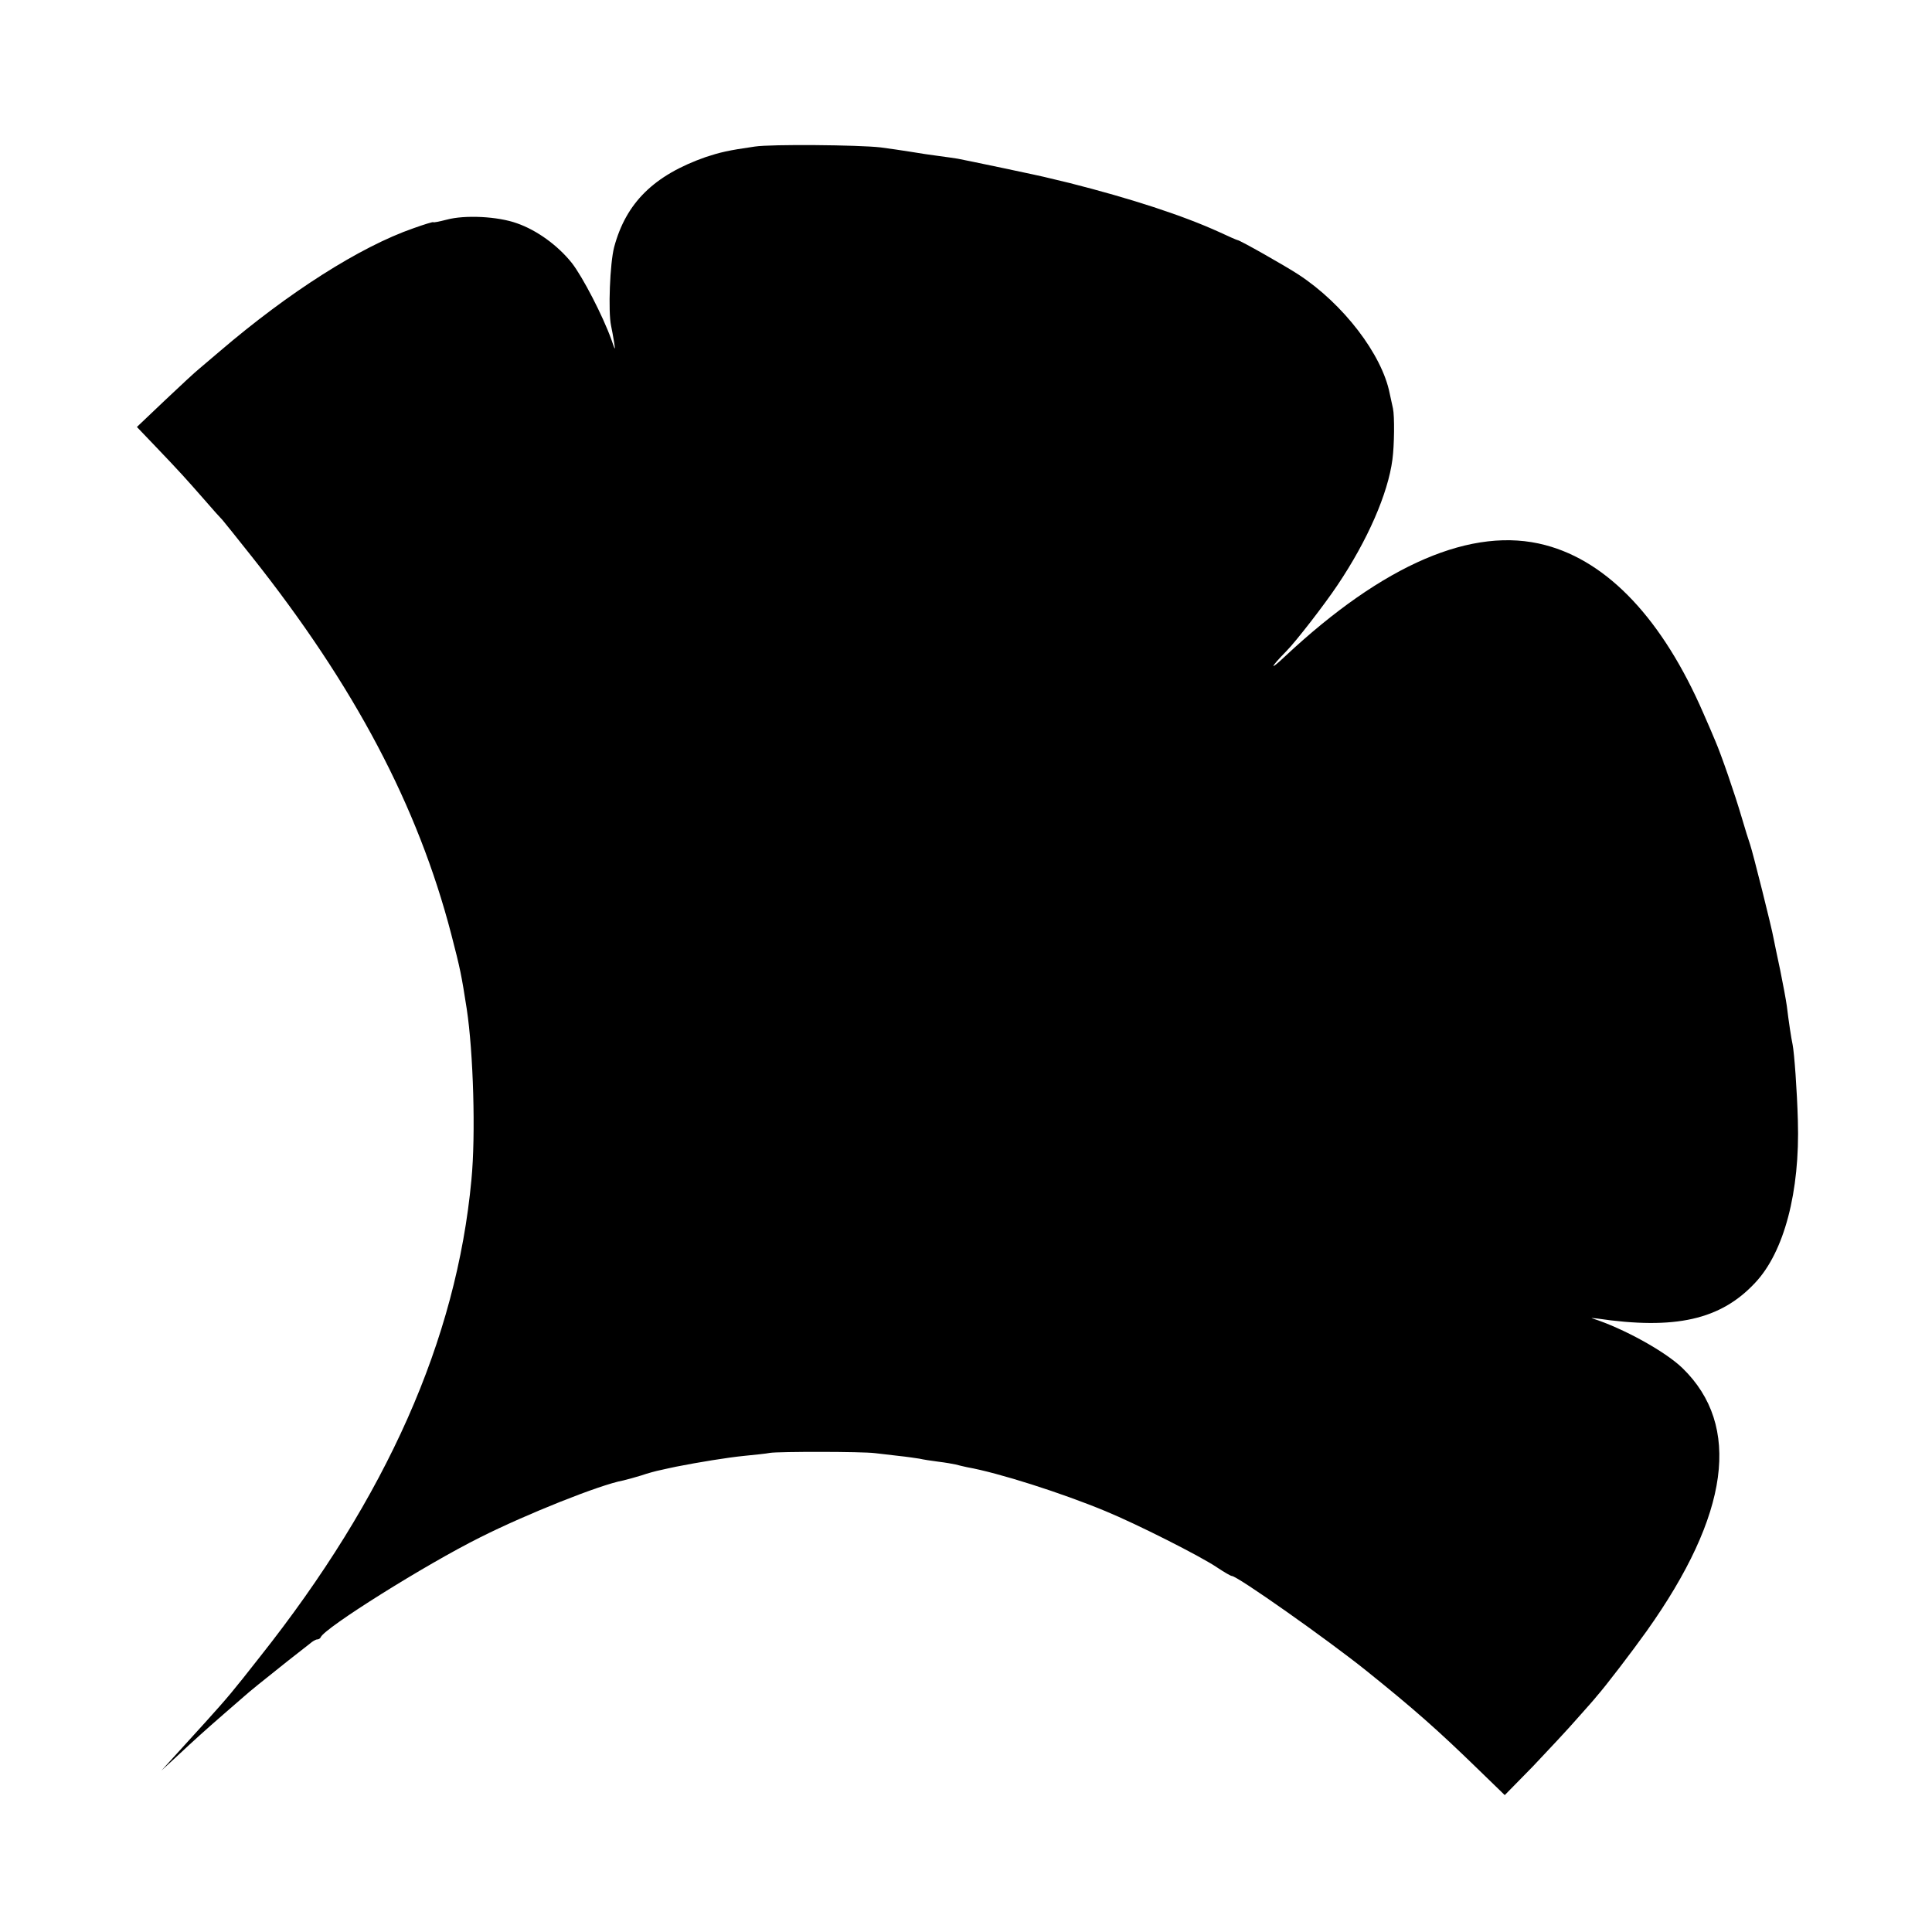
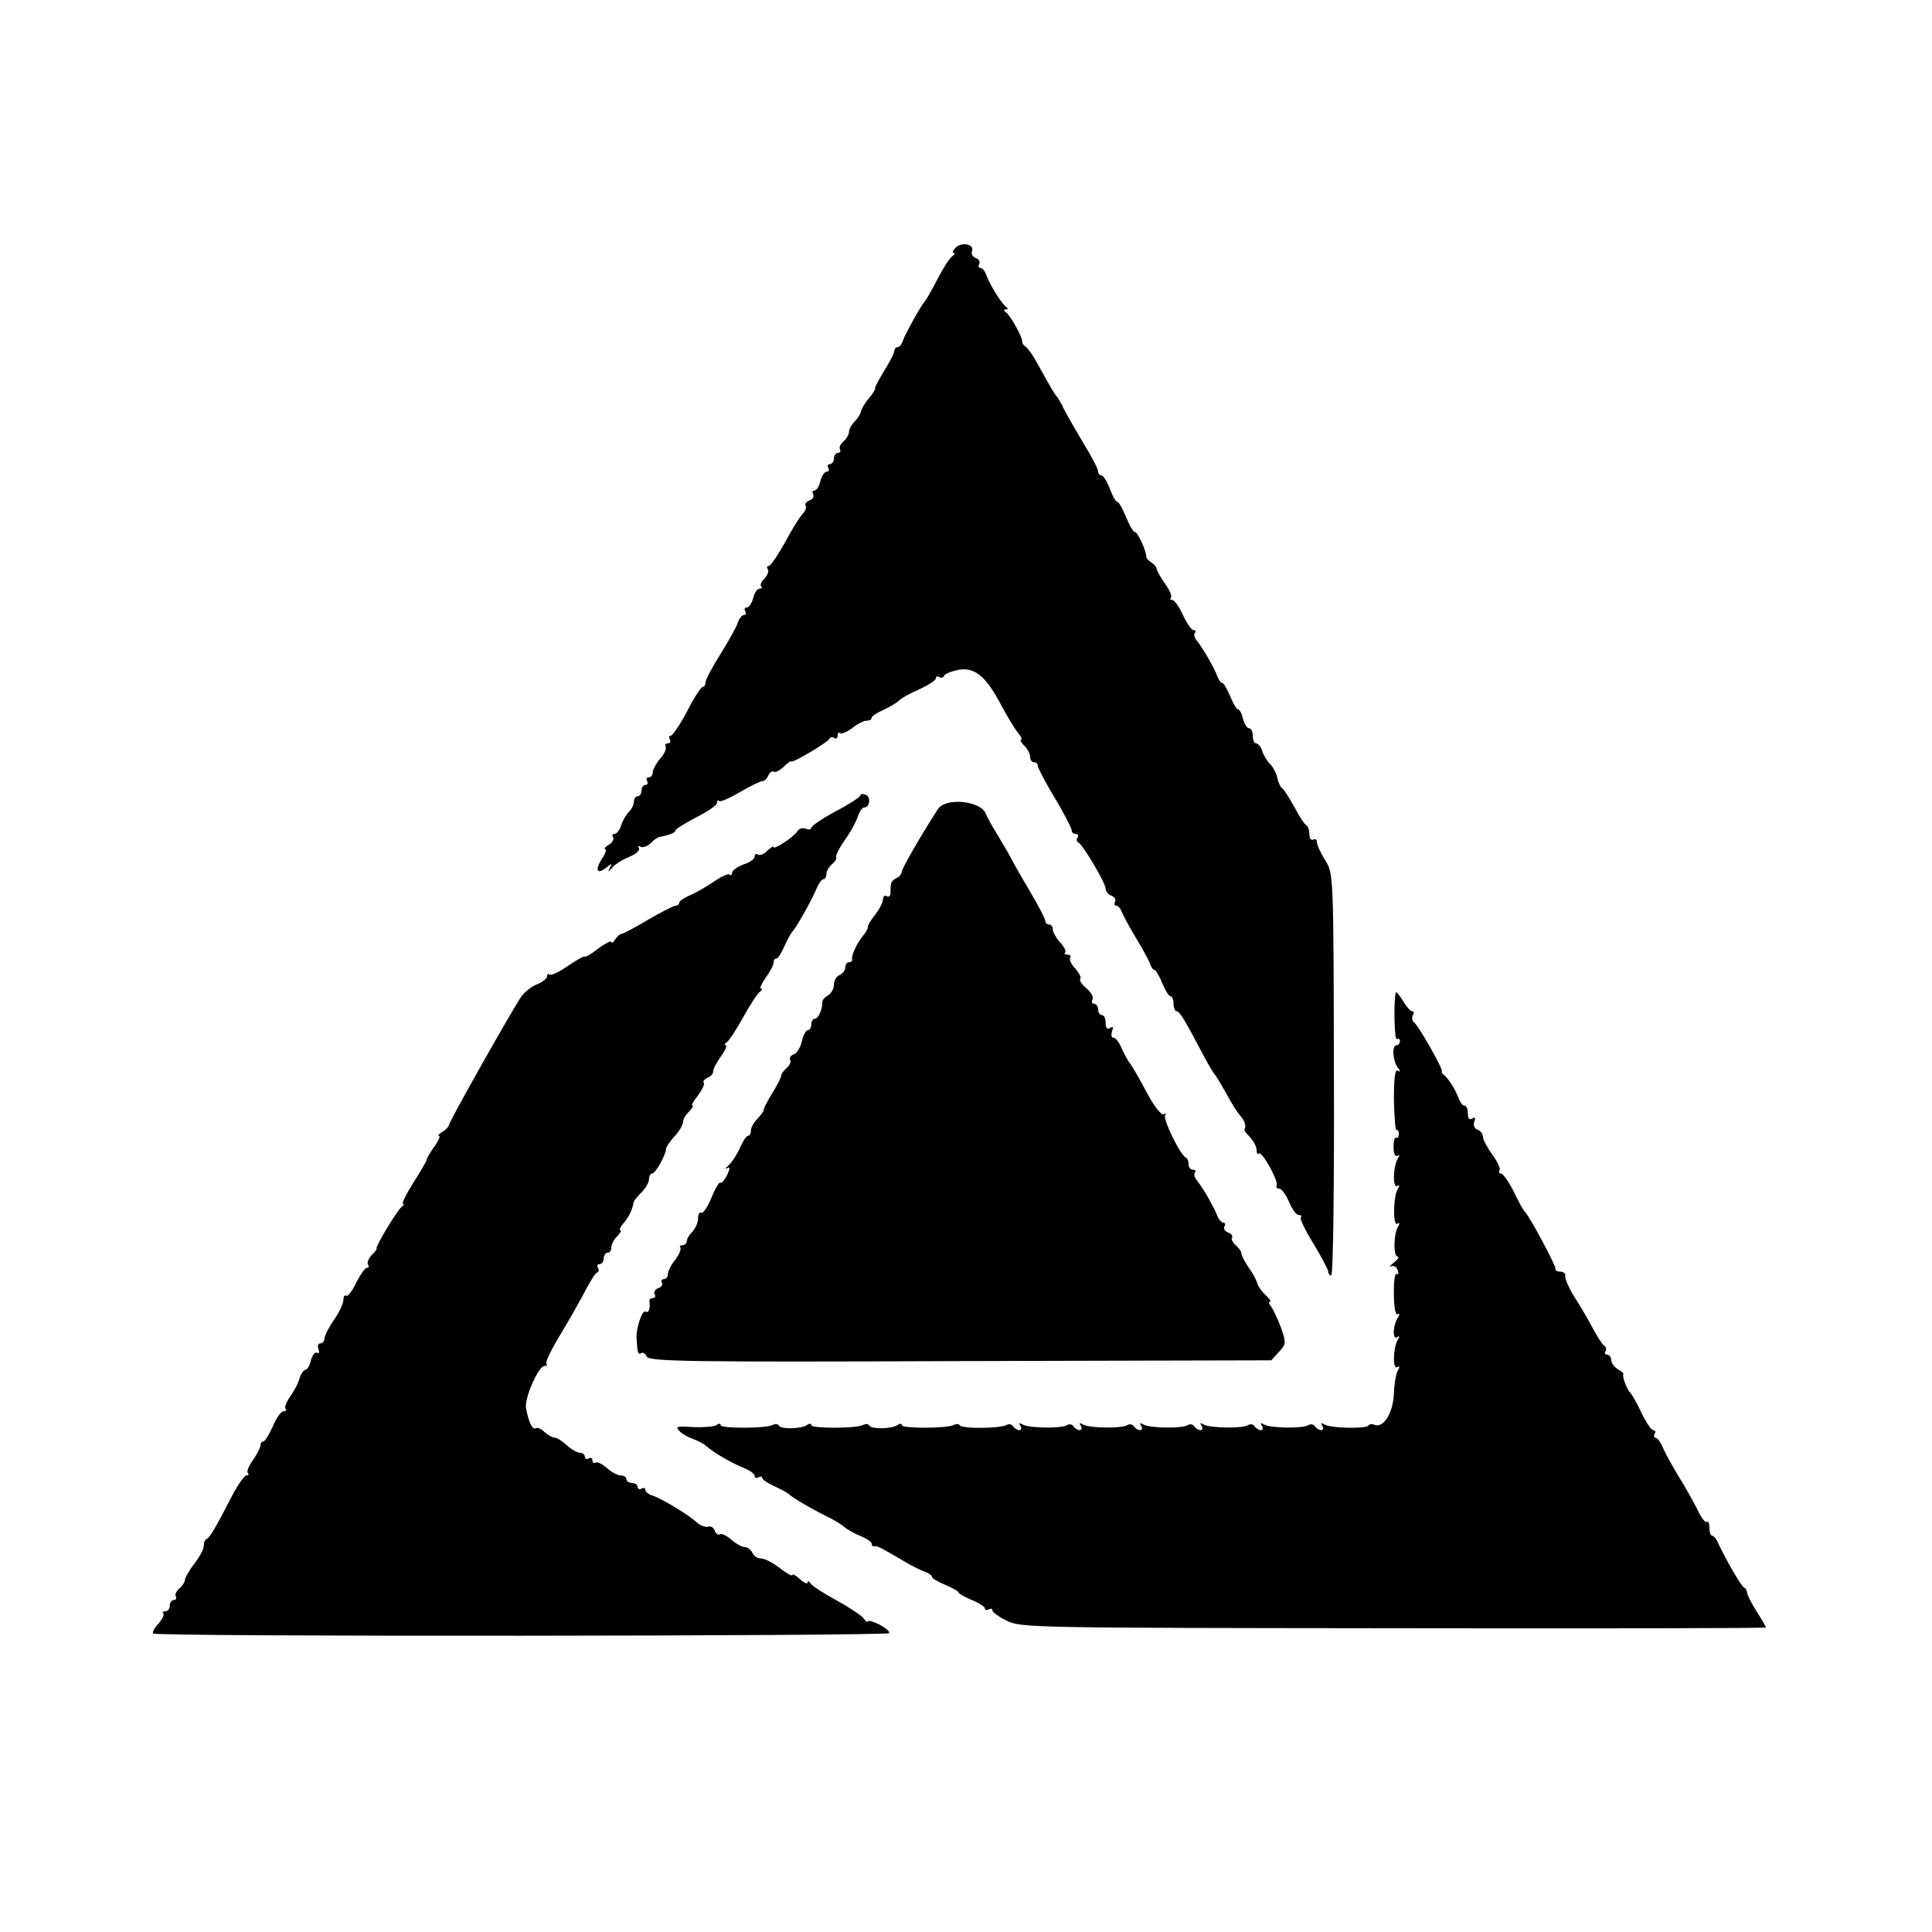
- <svg xmlns="http://www.w3.org/2000/svg" version="1.0" width="700pt" height="700pt" viewBox="0 0 700 700" preserveAspectRatio="xMidYMid meet">
-   <g transform="translate(0,700) scale(0.1,-0.1)" fill="#000000" stroke="none">
-     <path d="M2735 6469 c-98 -14 -126 -21 -178 -38 -188 -66 -289 -166 -332 -327 -15 -58 -22 -232 -11 -284 3 -14 8 -41 11 -60 5 -32 4 -31 -10 10 -31 86 -104 227 -143 277 -51 64 -127 119 -199 144 -69 25 -189 31 -255 13 -27 -7 -48 -11 -48 -9 0 2 -33 -8 -72 -22 -193 -67 -452 -232 -702 -446 -27 -23 -60 -51 -73 -62 -14 -11 -70 -63 -126 -116 l-101 -96 66 -69 c90 -94 114 -121 178 -194 30 -35 60 -68 66 -74 5 -6 53 -65 105 -131 374 -471 603 -905 724 -1370 33 -127 37 -148 56 -270 24 -157 33 -457 17 -620 -54 -579 -307 -1149 -767 -1729 -98 -125 -114 -144 -196 -235 -54 -59 -60 -66 -120 -132 l-40 -44 50 46 c76 71 104 96 175 158 36 31 70 61 76 66 14 13 72 60 154 125 36 28 73 57 83 65 9 8 21 15 26 15 5 0 11 3 13 8 14 34 381 264 578 362 167 84 435 191 518 206 13 3 42 11 65 18 23 8 56 17 72 20 17 4 41 9 55 12 81 16 185 33 245 39 39 4 81 8 95 11 32 5 334 5 380 -1 19 -2 58 -7 86 -10 29 -3 62 -8 75 -10 13 -3 44 -8 69 -11 25 -3 53 -8 62 -10 10 -3 29 -7 42 -10 113 -20 342 -93 501 -159 112 -46 346 -164 406 -205 24 -16 48 -30 52 -30 20 0 346 -230 487 -343 173 -139 259 -215 403 -355 l99 -96 102 104 c55 58 128 136 161 174 33 37 65 73 70 80 32 36 129 163 181 236 301 423 344 745 130 953 -63 61 -216 145 -326 180 -8 2 -1 2 15 0 284 -42 449 -5 574 129 105 111 163 330 155 588 -3 110 -13 245 -19 275 -5 23 -14 82 -21 140 -3 22 -14 81 -24 130 -11 50 -21 101 -24 115 -6 36 -75 311 -85 340 -5 14 -19 59 -31 100 -24 82 -74 227 -95 275 -7 17 -26 62 -43 100 -147 339 -345 550 -573 610 -263 70 -586 -69 -944 -404 -57 -54 -54 -41 5 19 35 35 140 171 186 240 109 162 183 332 199 455 7 51 8 158 2 185 -2 8 -7 33 -12 55 -28 141 -168 324 -330 430 -47 31 -213 125 -221 125 -2 0 -32 13 -66 29 -134 61 -322 122 -543 178 -33 8 -67 16 -75 18 -25 7 -303 65 -330 70 -14 2 -45 7 -70 10 -25 3 -70 10 -100 15 -30 5 -80 12 -110 16 -79 9 -396 12 -455 3z" />
+ <svg xmlns="http://www.w3.org/2000/svg" version="1.0" width="512pt" height="512pt" viewBox="0 0 512 512" preserveAspectRatio="xMidYMid meet">
+   <g transform="translate(0,512) scale(0.1,-0.1)" fill="#000000" stroke="none">
+     <path d="M2532 4463 c-7 -7 -9 -13 -5 -13 4 0 4 -4 -2 -8 -10 -7 -25 -31 -54 -87 -9 -16 -18 -32 -21 -35 -9 -9 -51 -85 -57 -102 -3 -10 -9 -18 -14 -18 -5 0 -9 -5 -9 -10 0 -6 -12 -29 -27 -53 -14 -23 -25 -44 -24 -45 2 -2 -5 -14 -15 -26 -11 -12 -20 -28 -22 -35 -1 -7 -9 -20 -17 -28 -8 -8 -15 -20 -15 -27 0 -8 -7 -19 -15 -26 -8 -7 -12 -16 -9 -21 3 -5 0 -9 -5 -9 -6 0 -11 -7 -11 -15 0 -8 -5 -15 -11 -15 -5 0 -7 -4 -4 -10 3 -5 2 -10 -4 -10 -6 0 -13 -11 -17 -25 -3 -14 -10 -25 -16 -25 -5 0 -6 -5 -3 -10 3 -6 -1 -13 -9 -16 -9 -3 -14 -10 -11 -14 3 -5 -1 -15 -8 -22 -8 -8 -29 -42 -47 -76 -19 -34 -38 -62 -43 -62 -4 0 -6 -4 -2 -9 3 -5 -1 -16 -9 -24 -8 -8 -12 -17 -9 -21 4 -3 2 -6 -4 -6 -6 0 -14 -11 -17 -25 -4 -14 -11 -25 -17 -25 -6 0 -7 -4 -4 -10 3 -5 2 -10 -4 -10 -5 0 -13 -10 -16 -21 -4 -12 -25 -49 -46 -83 -21 -33 -39 -67 -39 -73 0 -7 -3 -13 -7 -13 -5 0 -24 -29 -42 -65 -19 -36 -39 -65 -44 -65 -4 0 -5 -4 -2 -10 3 -5 1 -10 -5 -10 -6 0 -9 -4 -6 -9 3 -4 -3 -19 -14 -31 -11 -13 -20 -29 -20 -37 0 -7 -5 -13 -11 -13 -5 0 -7 -4 -4 -10 3 -5 1 -10 -4 -10 -6 0 -11 -7 -11 -15 0 -8 -4 -15 -10 -15 -5 0 -10 -6 -10 -14 0 -8 -6 -21 -14 -28 -7 -8 -17 -24 -20 -36 -4 -12 -12 -22 -17 -22 -6 0 -8 -4 -4 -9 3 -6 -3 -14 -12 -20 -10 -6 -14 -11 -9 -11 4 0 1 -12 -9 -26 -19 -30 -13 -43 12 -23 15 12 16 12 9 -1 -6 -12 -5 -12 6 0 7 9 28 22 45 29 18 7 30 18 26 24 -3 5 -1 7 5 3 6 -3 17 1 26 9 8 9 19 16 23 17 24 4 43 11 43 17 0 4 25 19 55 35 30 15 55 32 55 38 0 6 3 9 6 5 3 -3 28 8 55 24 28 16 54 29 60 29 5 0 12 7 15 15 4 8 10 13 14 10 5 -3 16 3 26 12 10 10 19 17 21 15 5 -4 97 51 101 60 2 5 8 6 13 2 5 -3 9 0 9 7 0 7 3 9 6 6 4 -3 18 3 32 13 13 11 31 20 38 20 8 0 14 3 14 8 0 4 14 13 30 20 17 8 36 19 43 26 6 6 31 20 55 30 23 11 42 23 42 28 0 5 4 7 9 4 5 -4 11 -2 13 3 1 5 19 12 38 16 44 7 73 -17 114 -95 16 -30 36 -63 44 -72 8 -10 12 -18 8 -18 -4 0 0 -7 8 -16 9 -8 16 -22 16 -30 0 -8 5 -14 10 -14 6 0 10 -4 10 -9 0 -5 20 -44 45 -85 25 -42 45 -81 45 -86 0 -6 5 -10 11 -10 5 0 8 -4 5 -9 -4 -5 -3 -11 1 -13 12 -5 73 -108 73 -123 0 -7 7 -16 16 -19 8 -3 12 -10 9 -16 -3 -5 -2 -10 3 -10 5 0 12 -8 15 -17 4 -10 20 -40 37 -68 17 -27 33 -58 37 -67 3 -10 8 -18 12 -18 4 0 13 -16 21 -35 8 -19 17 -35 22 -35 4 0 8 -9 8 -20 0 -11 4 -20 8 -20 8 0 21 -21 73 -120 13 -25 27 -47 30 -50 3 -3 16 -25 30 -50 13 -25 30 -51 37 -58 11 -12 15 -28 10 -35 -2 -2 5 -11 15 -21 9 -10 17 -25 17 -33 0 -9 3 -13 6 -10 8 8 54 -75 47 -85 -2 -5 1 -8 7 -8 6 0 18 -16 26 -35 8 -19 19 -35 26 -35 6 0 9 -3 5 -6 -3 -3 12 -35 34 -70 21 -35 39 -69 39 -74 0 -6 4 -10 8 -10 5 0 8 240 7 533 -1 531 -1 532 -23 567 -12 19 -22 41 -22 48 0 7 -4 10 -10 7 -5 -3 -10 3 -10 14 0 10 -3 21 -7 23 -5 2 -19 23 -32 48 -14 25 -28 48 -33 51 -5 3 -10 15 -13 27 -2 12 -11 29 -19 37 -8 8 -18 24 -21 35 -3 11 -11 20 -16 20 -5 0 -9 9 -9 20 0 11 -4 20 -10 20 -5 0 -12 11 -16 25 -3 14 -9 25 -13 25 -4 0 -13 16 -21 35 -8 19 -17 35 -21 35 -4 0 -9 8 -13 18 -7 20 -39 76 -55 95 -6 8 -8 17 -4 20 3 4 2 7 -4 7 -5 0 -18 18 -28 40 -10 22 -23 40 -28 40 -6 0 -7 3 -4 6 4 4 -4 21 -16 38 -12 17 -22 35 -22 39 0 4 -6 11 -13 16 -8 5 -14 11 -14 14 1 15 -23 67 -30 67 -5 0 -15 18 -24 40 -9 22 -19 40 -23 40 -4 0 -13 16 -20 35 -7 19 -17 35 -22 35 -5 0 -9 5 -9 11 0 7 -17 39 -38 73 -20 34 -44 75 -52 91 -8 17 -17 32 -20 35 -5 5 -10 13 -52 89 -11 20 -25 39 -30 42 -5 3 -9 9 -9 13 2 10 -31 70 -43 78 -6 5 -7 8 -1 8 7 0 7 3 0 8 -12 9 -44 61 -52 85 -3 9 -10 17 -15 17 -5 0 -6 5 -3 10 3 6 0 13 -9 16 -8 3 -13 11 -10 19 7 18 -29 25 -44 8z" />
+     <path d="M2280 3012 c0 -4 -29 -23 -65 -42 -36 -19 -65 -39 -65 -44 0 -4 -7 -6 -15 -2 -8 3 -18 0 -22 -7 -9 -15 -63 -50 -63 -42 0 4 -7 -1 -16 -9 -8 -9 -20 -14 -25 -11 -5 4 -9 1 -9 -5 0 -6 -13 -16 -30 -21 -16 -6 -30 -16 -30 -22 0 -6 -3 -8 -6 -5 -3 4 -21 -4 -40 -17 -19 -13 -48 -30 -64 -37 -17 -7 -30 -16 -30 -20 0 -5 -4 -8 -9 -8 -6 0 -38 -17 -73 -37 -35 -21 -67 -38 -71 -38 -4 0 -12 -7 -17 -15 -5 -8 -10 -11 -10 -6 0 4 -16 -4 -35 -18 -19 -15 -35 -24 -35 -21 0 3 -20 -8 -44 -24 -24 -17 -46 -27 -50 -24 -3 4 -6 2 -6 -4 0 -6 -12 -16 -28 -22 -15 -6 -34 -22 -42 -34 -38 -60 -190 -330 -190 -338 0 -4 -8 -13 -17 -18 -10 -6 -14 -11 -10 -11 5 0 -1 -13 -12 -29 -12 -16 -21 -32 -21 -36 0 -3 -16 -30 -35 -60 -19 -30 -31 -55 -27 -55 4 0 2 -4 -3 -8 -12 -8 -70 -105 -67 -110 2 -1 -4 -10 -13 -18 -8 -9 -13 -20 -10 -25 4 -5 2 -9 -3 -9 -5 0 -17 -18 -28 -39 -10 -22 -22 -37 -26 -35 -5 3 -8 -2 -8 -11 0 -9 -11 -33 -25 -53 -14 -20 -25 -42 -25 -49 0 -7 -5 -13 -11 -13 -6 0 -8 -7 -5 -16 3 -8 2 -12 -4 -9 -5 3 -12 -6 -16 -20 -3 -14 -10 -25 -14 -25 -5 0 -12 -10 -16 -22 -3 -13 -15 -35 -25 -49 -10 -14 -16 -29 -12 -33 3 -3 1 -6 -5 -6 -7 0 -20 -18 -29 -40 -10 -22 -21 -40 -25 -40 -5 0 -8 -5 -8 -11 0 -6 -9 -23 -20 -39 -11 -15 -17 -30 -13 -34 3 -3 2 -6 -4 -6 -5 0 -22 -24 -37 -52 -42 -82 -60 -113 -68 -116 -5 -2 -8 -10 -8 -19 0 -8 -11 -29 -25 -47 -14 -18 -25 -38 -25 -43 0 -6 -7 -16 -15 -23 -8 -7 -12 -16 -9 -21 3 -5 0 -9 -5 -9 -6 0 -11 -7 -11 -15 0 -8 -5 -15 -12 -15 -6 0 -9 -3 -5 -6 3 -3 -3 -15 -13 -27 -11 -11 -17 -23 -14 -26 8 -9 1945 -7 1950 1 3 4 -9 14 -26 23 -16 8 -30 12 -30 8 0 -4 -6 0 -12 9 -7 8 -40 30 -73 48 -33 18 -63 37 -67 44 -4 6 -8 7 -8 2 0 -5 -9 -1 -20 9 -11 10 -20 15 -20 11 0 -4 -15 4 -33 18 -19 15 -41 26 -51 26 -9 0 -19 7 -22 15 -4 8 -13 15 -20 15 -8 0 -24 9 -36 20 -12 10 -25 17 -30 14 -4 -3 -11 1 -14 10 -3 8 -11 13 -18 10 -6 -2 -21 3 -31 13 -24 21 -92 62 -117 70 -10 3 -18 10 -18 15 0 5 -4 6 -10 3 -5 -3 -10 -1 -10 4 0 6 -7 11 -15 11 -8 0 -15 5 -15 10 0 6 -7 10 -15 10 -9 0 -25 9 -37 20 -12 10 -25 17 -30 14 -4 -3 -8 0 -8 6 0 6 -4 8 -10 5 -5 -3 -10 -1 -10 4 0 6 -6 11 -13 11 -7 0 -23 9 -35 20 -12 11 -26 20 -32 20 -6 0 -18 7 -27 15 -8 8 -18 13 -23 10 -9 -5 -19 16 -26 53 -5 26 33 112 49 112 6 0 8 3 5 6 -4 3 14 40 40 82 25 42 55 95 66 117 12 22 24 42 29 43 4 2 5 8 1 13 -3 5 0 9 5 9 6 0 11 7 11 15 0 8 5 15 10 15 6 0 10 6 10 14 0 8 7 22 16 30 8 9 12 16 8 16 -4 0 0 8 8 18 14 16 24 36 27 55 0 4 10 16 21 27 11 11 20 27 20 35 0 8 4 15 8 15 9 0 36 48 37 65 0 5 10 20 23 34 12 13 22 30 22 37 0 7 7 20 16 28 8 9 13 16 9 16 -4 0 3 12 14 26 11 15 19 30 16 34 -3 4 2 10 10 14 8 3 15 10 15 17 0 6 9 24 21 40 11 16 17 29 12 29 -4 0 -3 4 3 8 6 4 26 34 44 67 18 33 38 63 44 67 6 4 7 8 3 8 -5 0 1 13 12 29 12 16 21 34 21 40 0 6 3 11 8 11 4 0 13 15 21 33 8 17 17 34 20 37 9 8 51 82 64 113 6 15 15 27 19 27 4 0 8 6 8 14 0 7 7 19 15 26 9 7 13 15 11 18 -3 2 7 23 23 46 16 22 31 51 35 64 4 12 11 22 16 22 15 0 19 28 4 34 -8 3 -14 2 -14 -2z" />
+     <path d="M2485 2975 c-50 -78 -95 -157 -95 -165 0 -5 -6 -13 -14 -17 -15 -8 -16 -11 -16 -39 0 -8 -4 -12 -10 -9 -5 3 -10 0 -10 -8 0 -8 -9 -26 -20 -40 -12 -15 -21 -30 -20 -34 0 -4 -6 -15 -13 -23 -16 -19 -31 -52 -29 -62 1 -5 -2 -8 -8 -8 -5 0 -10 -6 -10 -14 0 -8 -7 -16 -15 -20 -8 -3 -15 -14 -15 -25 0 -11 -7 -24 -16 -29 -9 -5 -15 -13 -15 -18 1 -17 -10 -44 -20 -44 -5 0 -9 -7 -9 -15 0 -8 -4 -15 -9 -15 -5 0 -12 -13 -16 -29 -3 -16 -13 -32 -21 -35 -9 -3 -13 -10 -10 -15 3 -5 -1 -14 -9 -21 -8 -7 -15 -16 -15 -21 0 -5 -11 -26 -24 -47 -12 -20 -23 -40 -22 -43 1 -3 -7 -13 -16 -23 -10 -10 -18 -24 -18 -32 0 -8 -3 -14 -8 -14 -4 0 -14 -15 -21 -32 -8 -18 -22 -39 -30 -46 -9 -8 -11 -11 -4 -8 8 5 8 0 0 -18 -7 -13 -14 -23 -18 -20 -3 2 -14 -16 -24 -41 -10 -24 -22 -42 -27 -39 -4 3 -8 -4 -8 -15 0 -11 -7 -26 -15 -35 -8 -8 -15 -19 -15 -25 0 -6 -5 -11 -12 -11 -6 0 -8 -3 -5 -6 3 -4 -3 -18 -13 -32 -11 -13 -20 -31 -20 -38 0 -8 -5 -14 -11 -14 -5 0 -8 -4 -5 -9 3 -5 -1 -12 -10 -15 -8 -3 -12 -10 -9 -16 3 -5 1 -10 -4 -10 -6 0 -10 -3 -10 -7 3 -20 -2 -34 -10 -29 -9 6 -26 -45 -24 -71 2 -38 4 -44 12 -39 5 3 11 -1 15 -9 5 -13 108 -15 830 -12 l825 2 20 22 c19 20 20 24 6 64 -9 23 -20 48 -26 56 -6 7 -8 13 -4 13 5 0 -1 8 -11 18 -10 9 -20 23 -22 31 -2 8 -12 27 -23 42 -10 15 -19 31 -19 37 0 5 -7 15 -15 22 -8 7 -13 16 -10 20 3 4 -2 11 -11 14 -8 3 -12 10 -9 16 3 5 2 10 -3 10 -5 0 -12 8 -16 18 -7 20 -39 76 -55 95 -6 8 -8 17 -4 20 3 4 1 7 -5 7 -7 0 -12 6 -12 14 0 8 -3 16 -7 18 -15 6 -63 105 -55 113 4 5 2 5 -4 2 -6 -3 -25 20 -44 56 -18 34 -38 69 -44 77 -7 8 -17 27 -24 43 -6 15 -16 27 -21 27 -6 0 -7 7 -4 17 4 11 3 14 -5 9 -8 -5 -12 0 -12 13 0 12 -4 21 -10 21 -5 0 -10 7 -10 15 0 8 -5 15 -11 15 -5 0 -7 5 -4 11 4 5 -3 19 -16 30 -12 10 -20 22 -16 25 3 3 -3 15 -13 27 -11 11 -17 24 -14 29 3 4 0 8 -7 8 -7 0 -10 3 -6 6 3 3 -3 15 -14 27 -10 11 -19 27 -19 34 0 7 -4 13 -10 13 -5 0 -10 4 -10 10 0 5 -19 42 -43 82 -24 40 -46 80 -50 88 -4 8 -19 33 -32 55 -14 22 -28 48 -32 57 -11 36 -108 46 -128 13z" />
+     <path d="M3699 2490 c-6 -23 -4 -128 3 -124 4 3 8 0 8 -5 0 -6 -4 -11 -9 -11 -13 0 -10 -41 3 -59 8 -10 8 -13 0 -8 -7 4 -10 -21 -10 -78 1 -46 4 -82 7 -80 3 2 6 -2 6 -10 0 -8 -3 -12 -7 -10 -4 2 -7 -9 -7 -25 0 -17 5 -27 10 -23 6 4 7 1 1 -8 -12 -20 -14 -80 -1 -72 6 4 7 1 1 -8 -12 -20 -13 -100 -1 -92 6 4 7 1 2 -8 -12 -19 -13 -79 -1 -79 5 0 1 -7 -10 -16 -10 -8 -14 -13 -8 -10 7 3 15 -1 18 -10 3 -8 2 -13 -3 -10 -4 3 -8 -21 -7 -54 0 -34 4 -56 10 -53 5 4 6 1 1 -8 -14 -21 -15 -60 -3 -53 7 5 8 2 2 -7 -12 -20 -14 -80 -1 -72 6 4 7 1 2 -8 -5 -7 -10 -35 -11 -62 -2 -51 -27 -92 -51 -83 -7 3 -14 2 -17 -2 -6 -9 -100 -7 -116 3 -9 5 -11 4 -6 -3 4 -7 3 -12 -3 -12 -5 0 -13 5 -16 10 -4 6 -12 7 -18 3 -15 -9 -101 -8 -117 2 -9 5 -11 4 -6 -3 4 -7 3 -12 -3 -12 -5 0 -13 5 -16 10 -4 6 -12 7 -18 3 -15 -9 -101 -8 -117 2 -9 5 -11 4 -6 -3 4 -7 3 -12 -3 -12 -5 0 -13 5 -16 10 -4 6 -12 7 -18 3 -15 -9 -101 -8 -117 2 -9 5 -11 4 -6 -3 4 -7 3 -12 -3 -12 -5 0 -13 5 -16 10 -4 6 -12 7 -18 3 -15 -9 -101 -8 -117 2 -9 5 -11 4 -6 -3 4 -7 3 -12 -3 -12 -5 0 -13 5 -16 10 -4 6 -12 7 -18 3 -15 -9 -101 -8 -117 2 -9 5 -11 4 -6 -3 4 -7 3 -12 -3 -12 -5 0 -13 5 -16 10 -4 6 -11 7 -17 4 -16 -10 -119 -11 -125 -1 -2 4 -9 4 -15 1 -16 -10 -138 -10 -138 -1 0 5 -6 5 -12 0 -17 -10 -68 -11 -74 -1 -3 5 -10 5 -16 2 -16 -10 -138 -10 -138 -1 0 5 -6 5 -12 0 -17 -10 -68 -11 -74 -1 -3 5 -10 5 -16 2 -16 -10 -138 -10 -138 -1 0 5 -6 5 -12 0 -7 -4 -35 -6 -62 -5 -43 3 -47 2 -35 -11 8 -8 25 -17 37 -21 12 -4 28 -13 35 -19 17 -16 65 -44 100 -58 15 -6 27 -15 27 -21 0 -5 5 -6 10 -3 6 3 10 3 10 -2 0 -4 15 -14 33 -22 17 -8 34 -17 37 -20 7 -8 59 -39 100 -59 19 -9 40 -22 47 -28 6 -6 25 -17 42 -24 17 -7 31 -16 31 -21 0 -5 3 -8 8 -7 7 2 14 -2 82 -42 19 -11 43 -23 53 -26 9 -4 17 -9 17 -13 0 -4 16 -13 35 -21 19 -8 35 -17 35 -20 0 -3 16 -12 35 -20 19 -8 35 -18 35 -22 0 -5 5 -6 10 -3 6 3 10 2 10 -3 0 -4 17 -17 38 -27 36 -19 75 -19 1025 -20 543 -1 987 0 987 2 0 2 -11 21 -25 43 -14 22 -25 44 -25 49 0 5 -3 11 -7 13 -8 3 -46 69 -68 115 -5 13 -13 23 -17 23 -5 0 -8 10 -8 22 0 12 -3 18 -7 15 -3 -4 -14 10 -24 31 -10 20 -32 60 -49 87 -17 28 -36 62 -43 78 -6 15 -15 27 -20 27 -4 0 -5 5 -2 10 3 6 2 10 -4 10 -5 0 -19 21 -32 48 -12 26 -26 49 -29 52 -8 6 -22 44 -18 48 2 2 -5 8 -14 13 -10 6 -18 17 -18 24 0 8 -5 15 -11 15 -5 0 -8 4 -4 9 3 5 1 12 -4 15 -5 3 -18 24 -30 46 -11 21 -33 59 -48 82 -15 24 -26 49 -25 56 2 6 -4 12 -13 12 -8 0 -14 3 -13 8 2 7 -70 142 -82 152 -3 3 -16 26 -29 53 -13 26 -28 47 -33 47 -5 0 -7 4 -4 9 3 4 -6 23 -19 41 -14 19 -25 40 -25 47 0 8 -6 16 -14 19 -9 3 -12 12 -9 21 4 11 2 14 -5 9 -8 -5 -12 0 -12 13 0 12 -4 21 -9 21 -5 0 -11 8 -15 18 -7 21 -28 55 -39 63 -5 3 -7 8 -6 10 4 5 -62 122 -74 130 -5 4 -6 12 -3 18 4 6 3 11 -1 11 -5 0 -16 12 -25 28 -10 15 -18 25 -19 22z" />
  </g>
</svg>
